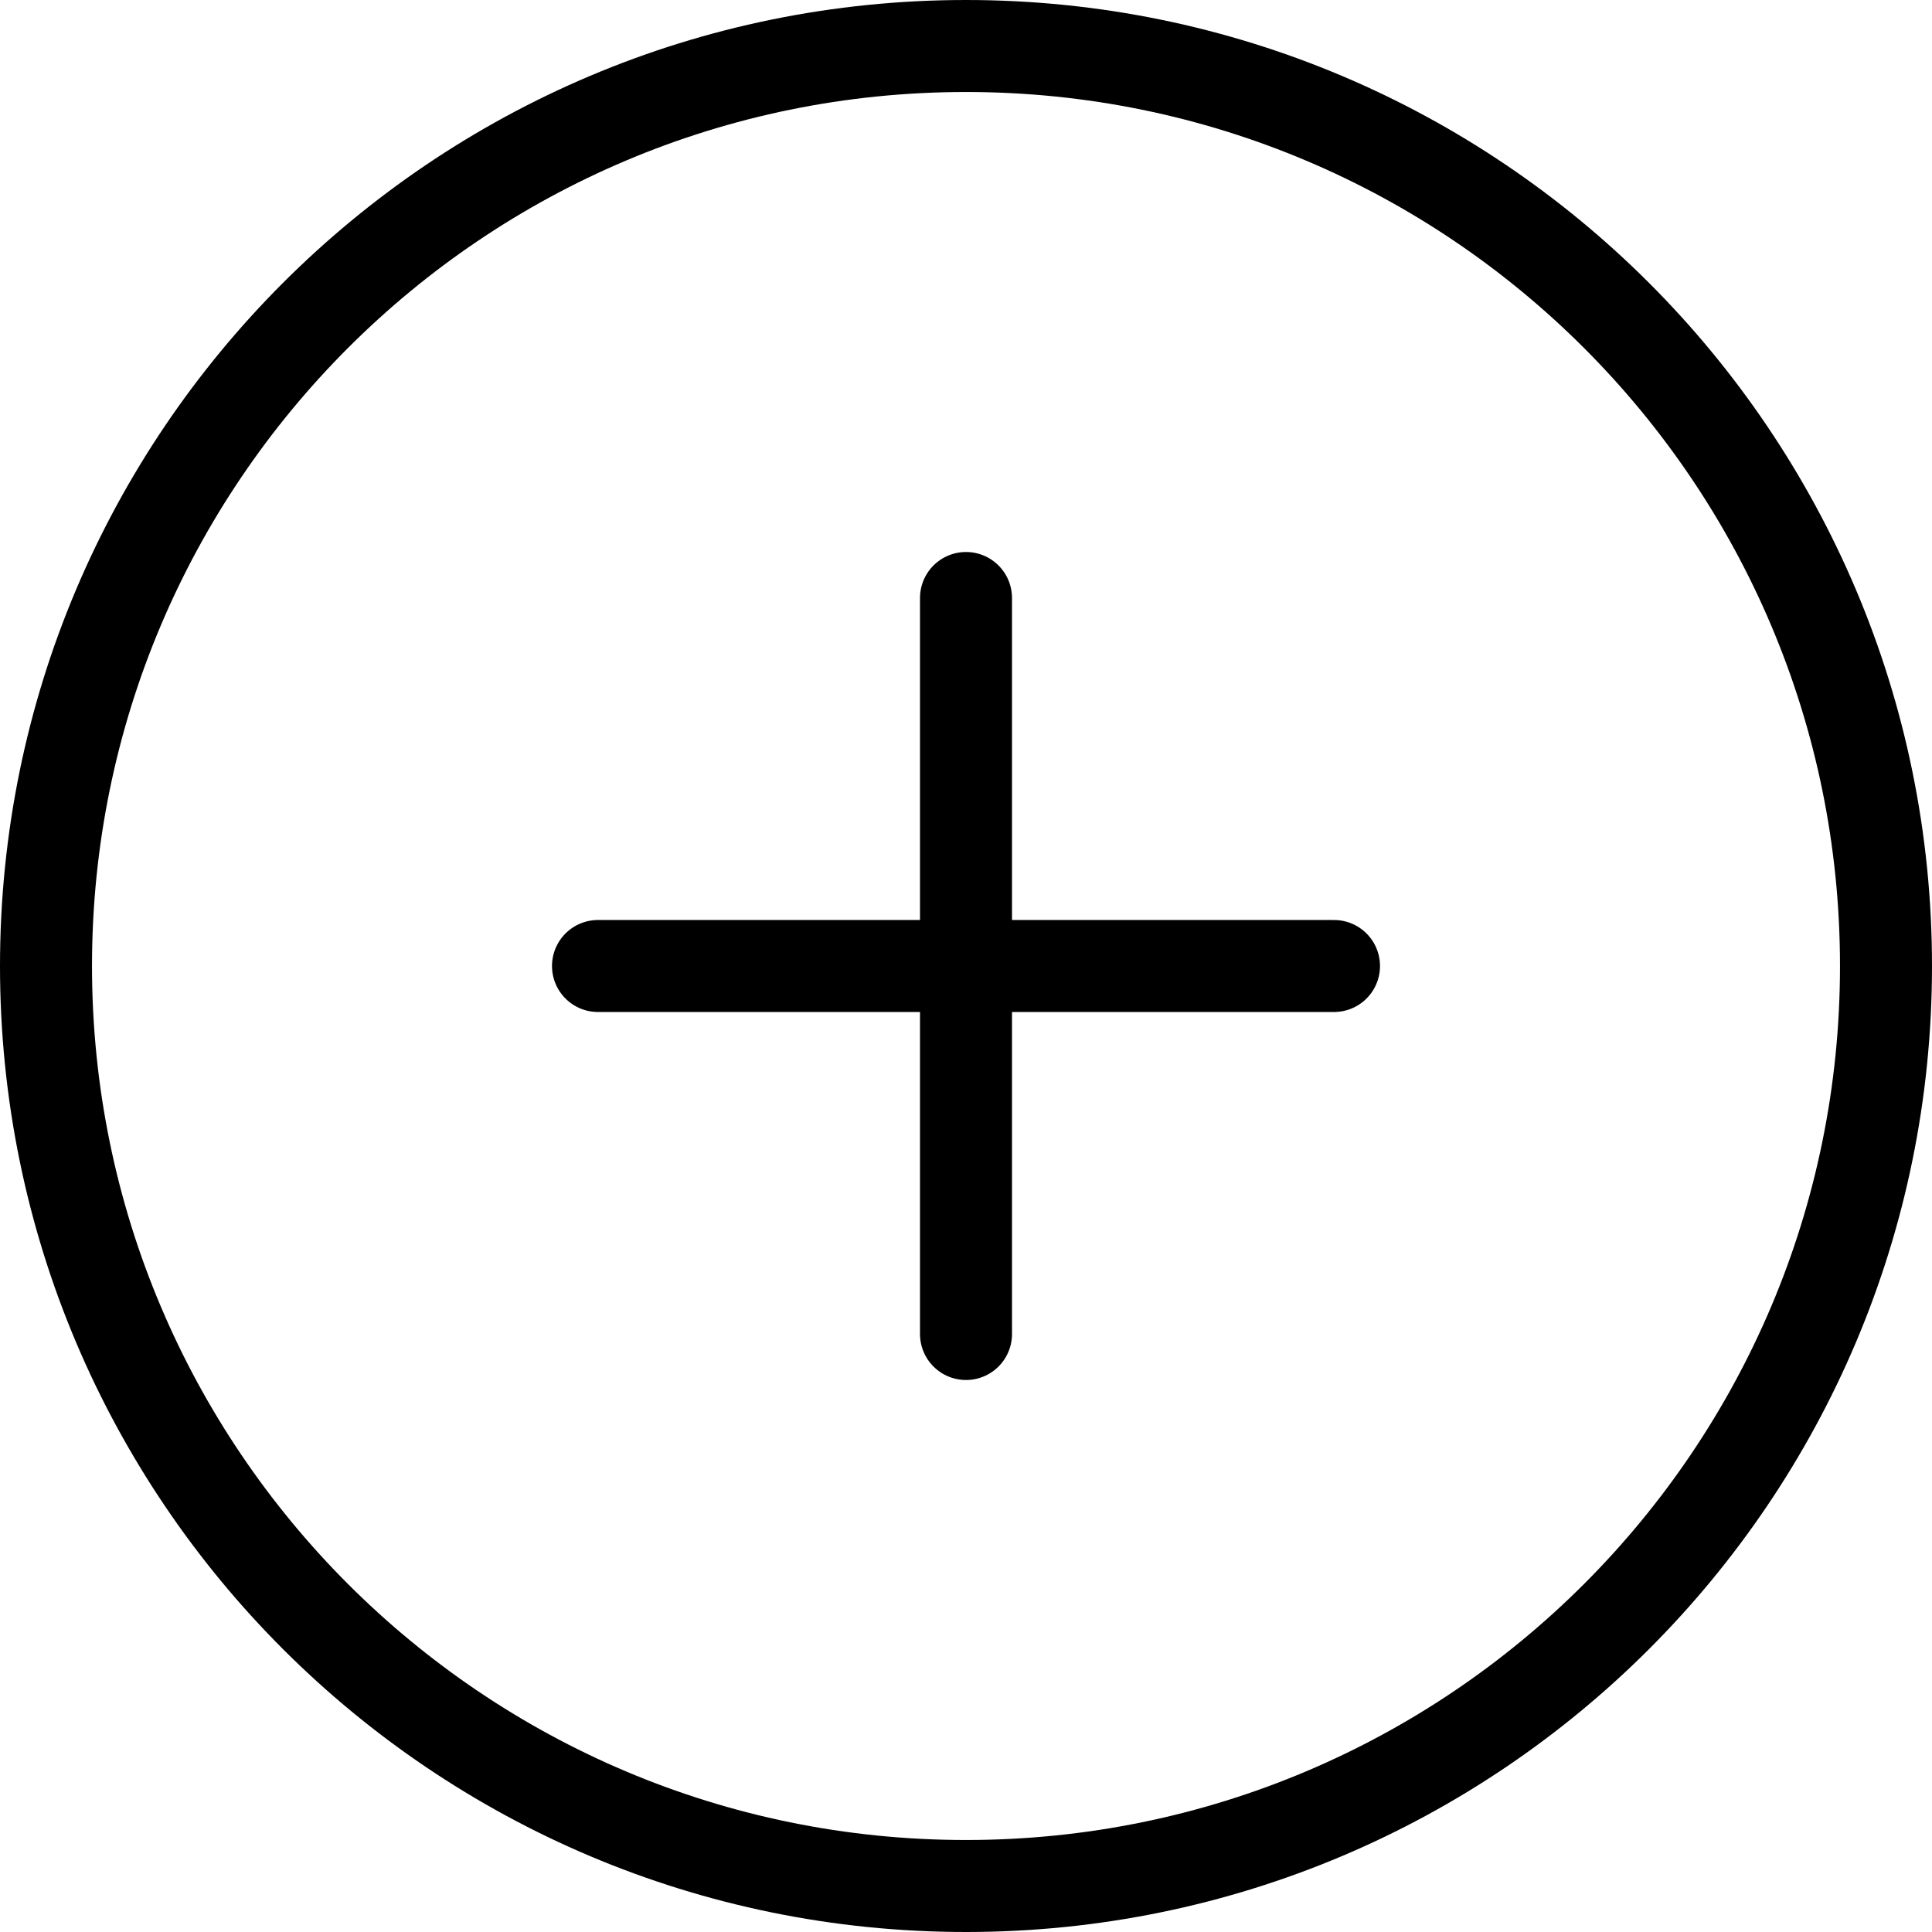
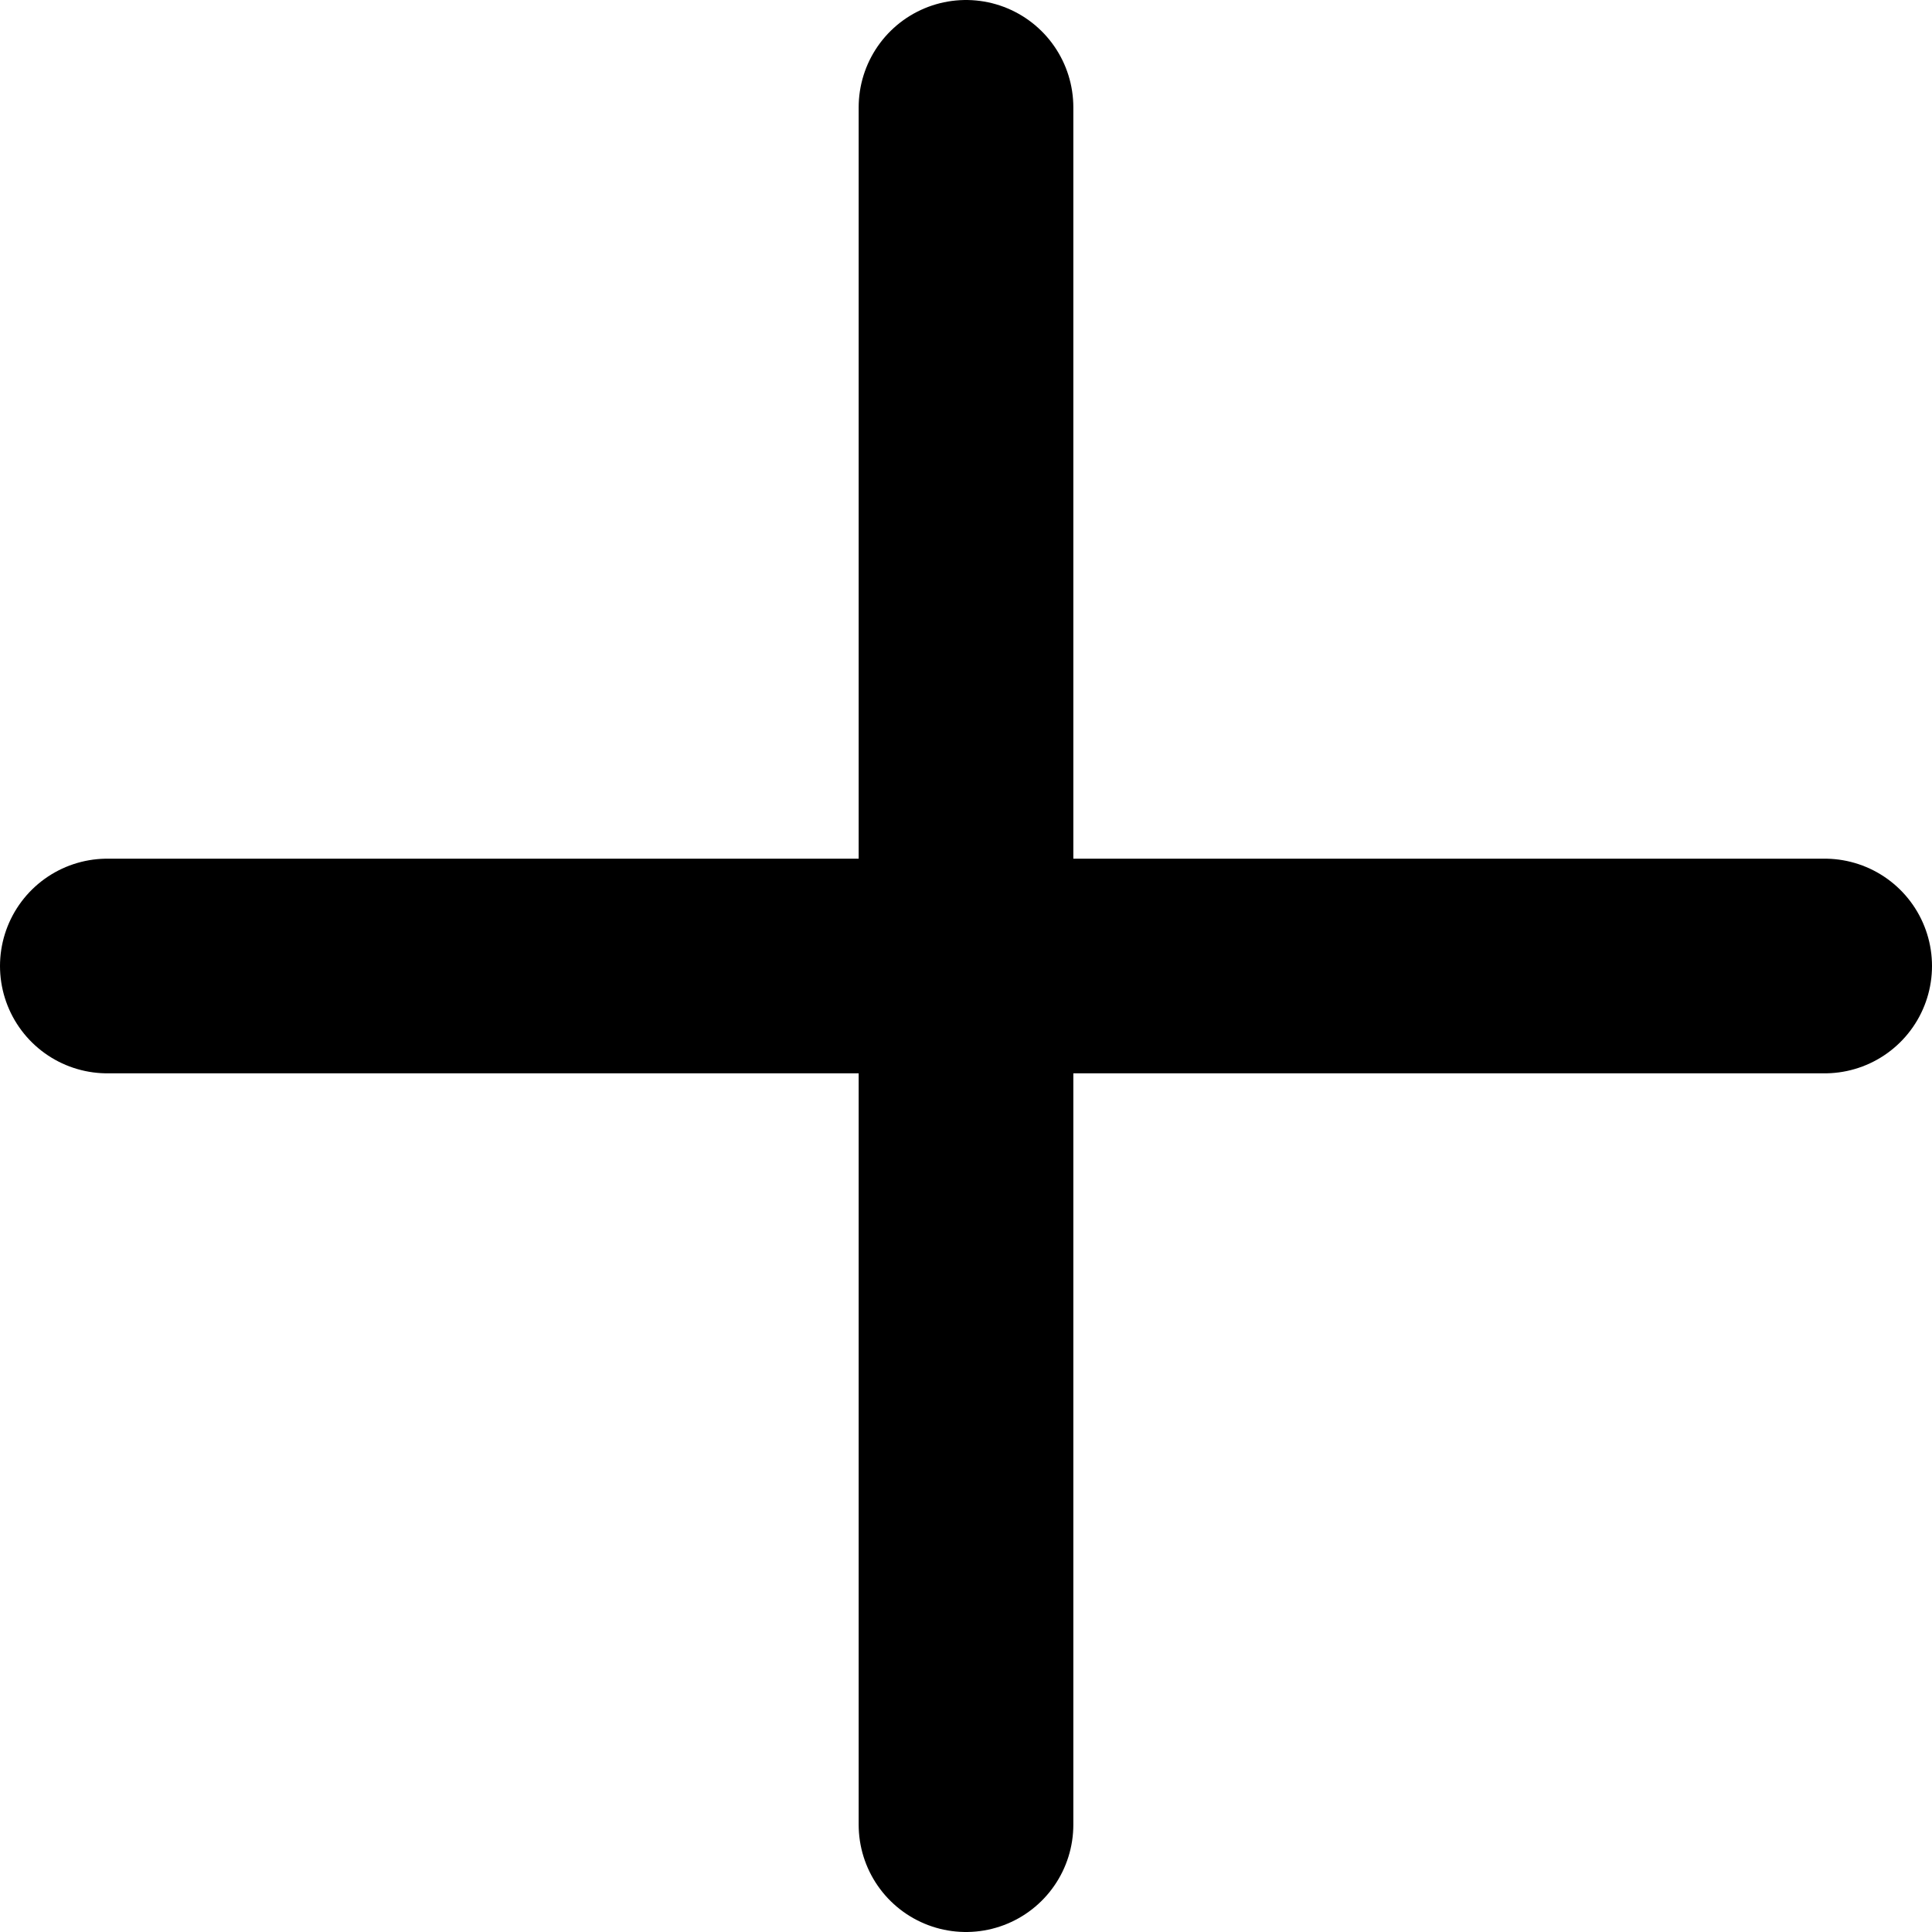
- <svg xmlns="http://www.w3.org/2000/svg" width="21" height="21" viewBox="0 0 21 21" fill="none">
-   <path d="M6.5 10.5H10.5M10.5 10.5H14.5M10.5 10.5V6.5M10.5 10.5V14.5M10.5 20.5C16.023 20.5 20.5 16.023 20.5 10.5C20.5 4.977 16.023 0.5 10.5 0.5C4.977 0.5 0.5 4.977 0.5 10.5C0.5 16.023 4.977 20.5 10.5 20.5Z" stroke="black" stroke-linecap="round" stroke-linejoin="round" />
+ <svg xmlns="http://www.w3.org/2000/svg" width="9" height="9" viewBox="6 6 9 9" fill="none">
+   <path d="M6.5 10.5H10.5M10.5 10.5H14.5M10.5 10.5V6.5M10.5 10.5V14.5" stroke="black" stroke-linecap="round" stroke-linejoin="round" />
</svg>
